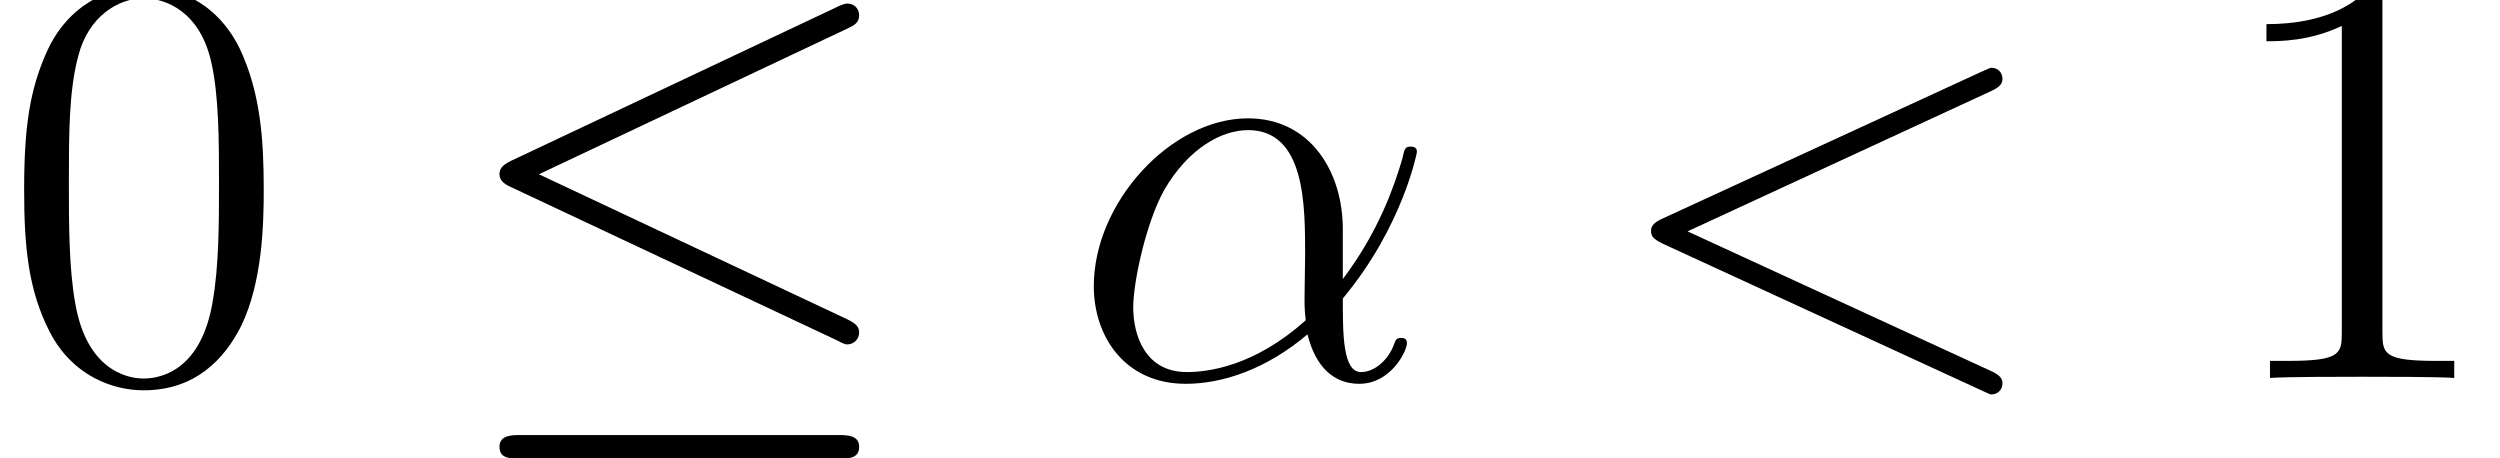
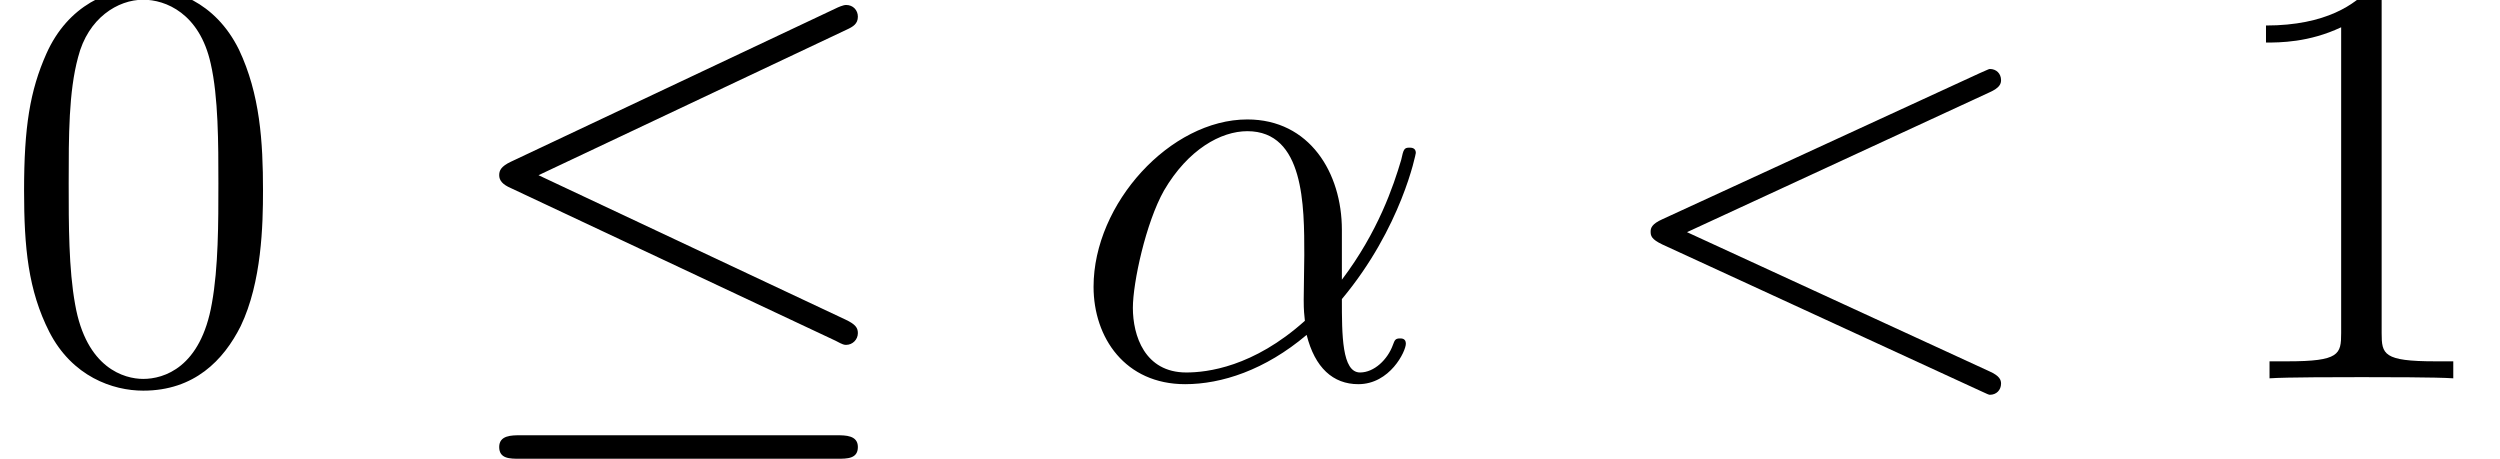
- <svg xmlns="http://www.w3.org/2000/svg" xmlns:xlink="http://www.w3.org/1999/xlink" height="10.844pt" version="1.1" viewBox="0 -8.955 59.236 10.844" width="59.236pt">
+ <svg xmlns="http://www.w3.org/2000/svg" xmlns:xlink="http://www.w3.org/1999/xlink" version="1.1" width="59.4pt" height="10.885pt" viewBox="0 -8.989 59.4 10.885">
  <defs>
-     <path d="M9.415 -8.285C9.568 -8.355 9.68 -8.424 9.68 -8.592C9.68 -8.745 9.568 -8.871 9.401 -8.871C9.331 -8.871 9.205 -8.815 9.15 -8.787L1.437 -5.147C1.2 -5.035 1.158 -4.937 1.158 -4.826C1.158 -4.7 1.241 -4.603 1.437 -4.519L9.15 -0.893C9.331 -0.795 9.359 -0.795 9.401 -0.795C9.554 -0.795 9.68 -0.921 9.68 -1.074C9.68 -1.2 9.624 -1.283 9.387 -1.395L2.092 -4.826L9.415 -8.285ZM9.192 1.911C9.429 1.911 9.68 1.911 9.68 1.632S9.387 1.353 9.178 1.353H1.66C1.451 1.353 1.158 1.353 1.158 1.632S1.409 1.911 1.646 1.911H9.192Z" id="g0-20" />
-     <path d="M6.458 -3.529C6.458 -4.882 5.691 -6.151 4.212 -6.151C2.385 -6.151 0.558 -4.156 0.558 -2.176C0.558 -0.962 1.311 0.139 2.734 0.139C3.599 0.139 4.631 -0.195 5.621 -1.032C5.816 -0.251 6.249 0.139 6.848 0.139C7.601 0.139 7.978 -0.642 7.978 -0.823C7.978 -0.948 7.88 -0.948 7.839 -0.948C7.727 -0.948 7.713 -0.907 7.671 -0.795C7.546 -0.446 7.225 -0.139 6.89 -0.139C6.458 -0.139 6.458 -1.032 6.458 -1.883C7.88 -3.585 8.215 -5.342 8.215 -5.356C8.215 -5.481 8.104 -5.481 8.062 -5.481C7.936 -5.481 7.922 -5.44 7.867 -5.189C7.685 -4.575 7.323 -3.487 6.458 -2.343V-3.529ZM5.579 -1.367C4.352 -0.265 3.25 -0.139 2.762 -0.139C1.771 -0.139 1.492 -1.018 1.492 -1.674C1.492 -2.273 1.799 -3.696 2.232 -4.463C2.803 -5.44 3.585 -5.872 4.212 -5.872C5.565 -5.872 5.565 -4.101 5.565 -2.929C5.565 -2.58 5.551 -2.218 5.551 -1.869C5.551 -1.59 5.565 -1.52 5.579 -1.367Z" id="g1-11" />
-     <path d="M9.192 -6.793C9.443 -6.904 9.47 -7.002 9.47 -7.085C9.47 -7.239 9.359 -7.35 9.205 -7.35C9.178 -7.35 9.164 -7.336 8.968 -7.253L1.423 -3.78C1.172 -3.668 1.144 -3.571 1.144 -3.487C1.144 -3.389 1.158 -3.306 1.423 -3.18L8.968 0.293C9.15 0.377 9.178 0.391 9.205 0.391C9.359 0.391 9.47 0.279 9.47 0.126C9.47 0.042 9.443 -0.056 9.192 -0.167L2.008 -3.473L9.192 -6.793Z" id="g1-60" />
-     <path d="M6.249 -4.463C6.249 -5.621 6.179 -6.751 5.677 -7.811C5.105 -8.968 4.101 -9.275 3.417 -9.275C2.608 -9.275 1.618 -8.871 1.102 -7.713C0.711 -6.834 0.572 -5.97 0.572 -4.463C0.572 -3.11 0.669 -2.092 1.172 -1.102C1.716 -0.042 2.678 0.293 3.403 0.293C4.617 0.293 5.314 -0.432 5.719 -1.241C6.221 -2.287 6.249 -3.654 6.249 -4.463ZM3.403 0.014C2.957 0.014 2.05 -0.237 1.785 -1.757C1.632 -2.594 1.632 -3.654 1.632 -4.631C1.632 -5.774 1.632 -6.806 1.855 -7.629C2.092 -8.564 2.803 -8.996 3.403 -8.996C3.933 -8.996 4.742 -8.675 5.007 -7.476C5.189 -6.681 5.189 -5.579 5.189 -4.631C5.189 -3.696 5.189 -2.636 5.035 -1.785C4.77 -0.251 3.891 0.014 3.403 0.014Z" id="g2-48" />
-     <path d="M4.017 -8.94C4.017 -9.261 4.017 -9.275 3.738 -9.275C3.403 -8.899 2.706 -8.383 1.269 -8.383V-7.978C1.59 -7.978 2.287 -7.978 3.055 -8.341V-1.074C3.055 -0.572 3.013 -0.404 1.785 -0.404H1.353V0C1.73 -0.028 3.082 -0.028 3.543 -0.028S5.342 -0.028 5.719 0V-0.404H5.286C4.059 -0.404 4.017 -0.572 4.017 -1.074V-8.94Z" id="g2-49" />
+     <path id="g0-20" d="M9.415-8.285C9.568-8.355 9.68-8.424 9.68-8.592C9.68-8.745 9.568-8.871 9.401-8.871C9.331-8.871 9.205-8.815 9.15-8.787L1.437-5.147C1.2-5.035 1.158-4.937 1.158-4.826C1.158-4.7 1.241-4.603 1.437-4.519L9.15-.893C9.331-.795 9.359-.795 9.401-.795C9.554-.795 9.68-.921 9.68-1.074C9.68-1.2 9.624-1.283 9.387-1.395L2.092-4.826L9.415-8.285ZM9.192 1.911C9.429 1.911 9.68 1.911 9.68 1.632S9.387 1.353 9.178 1.353H1.66C1.451 1.353 1.158 1.353 1.158 1.632S1.409 1.911 1.646 1.911H9.192Z" />
+     <path id="g1-11" d="M6.458-3.529C6.458-4.882 5.691-6.151 4.212-6.151C2.385-6.151 .558-4.156 .558-2.176C.558-.962 1.311 .139 2.734 .139C3.599 .139 4.631-.195 5.621-1.032C5.816-.251 6.249 .139 6.848 .139C7.601 .139 7.978-.642 7.978-.823C7.978-.948 7.88-.948 7.839-.948C7.727-.948 7.713-.907 7.671-.795C7.546-.446 7.225-.139 6.89-.139C6.458-.139 6.458-1.032 6.458-1.883C7.88-3.585 8.215-5.342 8.215-5.356C8.215-5.481 8.104-5.481 8.062-5.481C7.936-5.481 7.922-5.44 7.867-5.189C7.685-4.575 7.323-3.487 6.458-2.343V-3.529ZM5.579-1.367C4.352-.265 3.25-.139 2.762-.139C1.771-.139 1.492-1.018 1.492-1.674C1.492-2.273 1.799-3.696 2.232-4.463C2.803-5.44 3.585-5.872 4.212-5.872C5.565-5.872 5.565-4.101 5.565-2.929C5.565-2.58 5.551-2.218 5.551-1.869C5.551-1.59 5.565-1.52 5.579-1.367Z" />
+     <path id="g1-60" d="M9.192-6.793C9.443-6.904 9.47-7.002 9.47-7.085C9.47-7.239 9.359-7.35 9.205-7.35C9.178-7.35 9.164-7.336 8.968-7.253L1.423-3.78C1.172-3.668 1.144-3.571 1.144-3.487C1.144-3.389 1.158-3.306 1.423-3.18L8.968 .293C9.15 .377 9.178 .391 9.205 .391C9.359 .391 9.47 .279 9.47 .126C9.47 .042 9.443-.056 9.192-.167L2.008-3.473L9.192-6.793Z" />
+     <path id="g2-48" d="M6.249-4.463C6.249-5.621 6.179-6.751 5.677-7.811C5.105-8.968 4.101-9.275 3.417-9.275C2.608-9.275 1.618-8.871 1.102-7.713C.711-6.834 .572-5.97 .572-4.463C.572-3.11 .669-2.092 1.172-1.102C1.716-.042 2.678 .293 3.403 .293C4.617 .293 5.314-.432 5.719-1.241C6.221-2.287 6.249-3.654 6.249-4.463ZM3.403 .014C2.957 .014 2.05-.237 1.785-1.757C1.632-2.594 1.632-3.654 1.632-4.631C1.632-5.774 1.632-6.806 1.855-7.629C2.092-8.564 2.803-8.996 3.403-8.996C3.933-8.996 4.742-8.675 5.007-7.476C5.189-6.681 5.189-5.579 5.189-4.631C5.189-3.696 5.189-2.636 5.035-1.785C4.77-.251 3.891 .014 3.403 .014Z" />
+     <path id="g2-49" d="M4.017-8.94C4.017-9.261 4.017-9.275 3.738-9.275C3.403-8.899 2.706-8.383 1.269-8.383V-7.978C1.59-7.978 2.287-7.978 3.055-8.341V-1.074C3.055-.572 3.013-.404 1.785-.404H1.353V0C1.73-.028 3.082-.028 3.543-.028S5.342-.028 5.719 0V-.404H5.286C4.059-.404 4.017-.572 4.017-1.074V-8.94Z" />
  </defs>
  <g id="page1">
-     <use x="0" xlink:href="#g2-48" y="0" />
-     <use x="10.677" xlink:href="#g0-20" y="0" />
-     <use x="25.359" xlink:href="#g1-11" y="0" />
-     <use x="37.977" xlink:href="#g1-60" y="0" />
-     <use x="52.433" xlink:href="#g2-49" y="0" />
+     <use x="0" y="0" xlink:href="#g2-48" />
+     <use x="10.703" y="0" xlink:href="#g0-20" />
+     <use x="25.425" y="0" xlink:href="#g1-11" />
+     <use x="38.075" y="0" xlink:href="#g1-60" />
+     <use x="52.571" y="0" xlink:href="#g2-49" />
  </g>
</svg>
